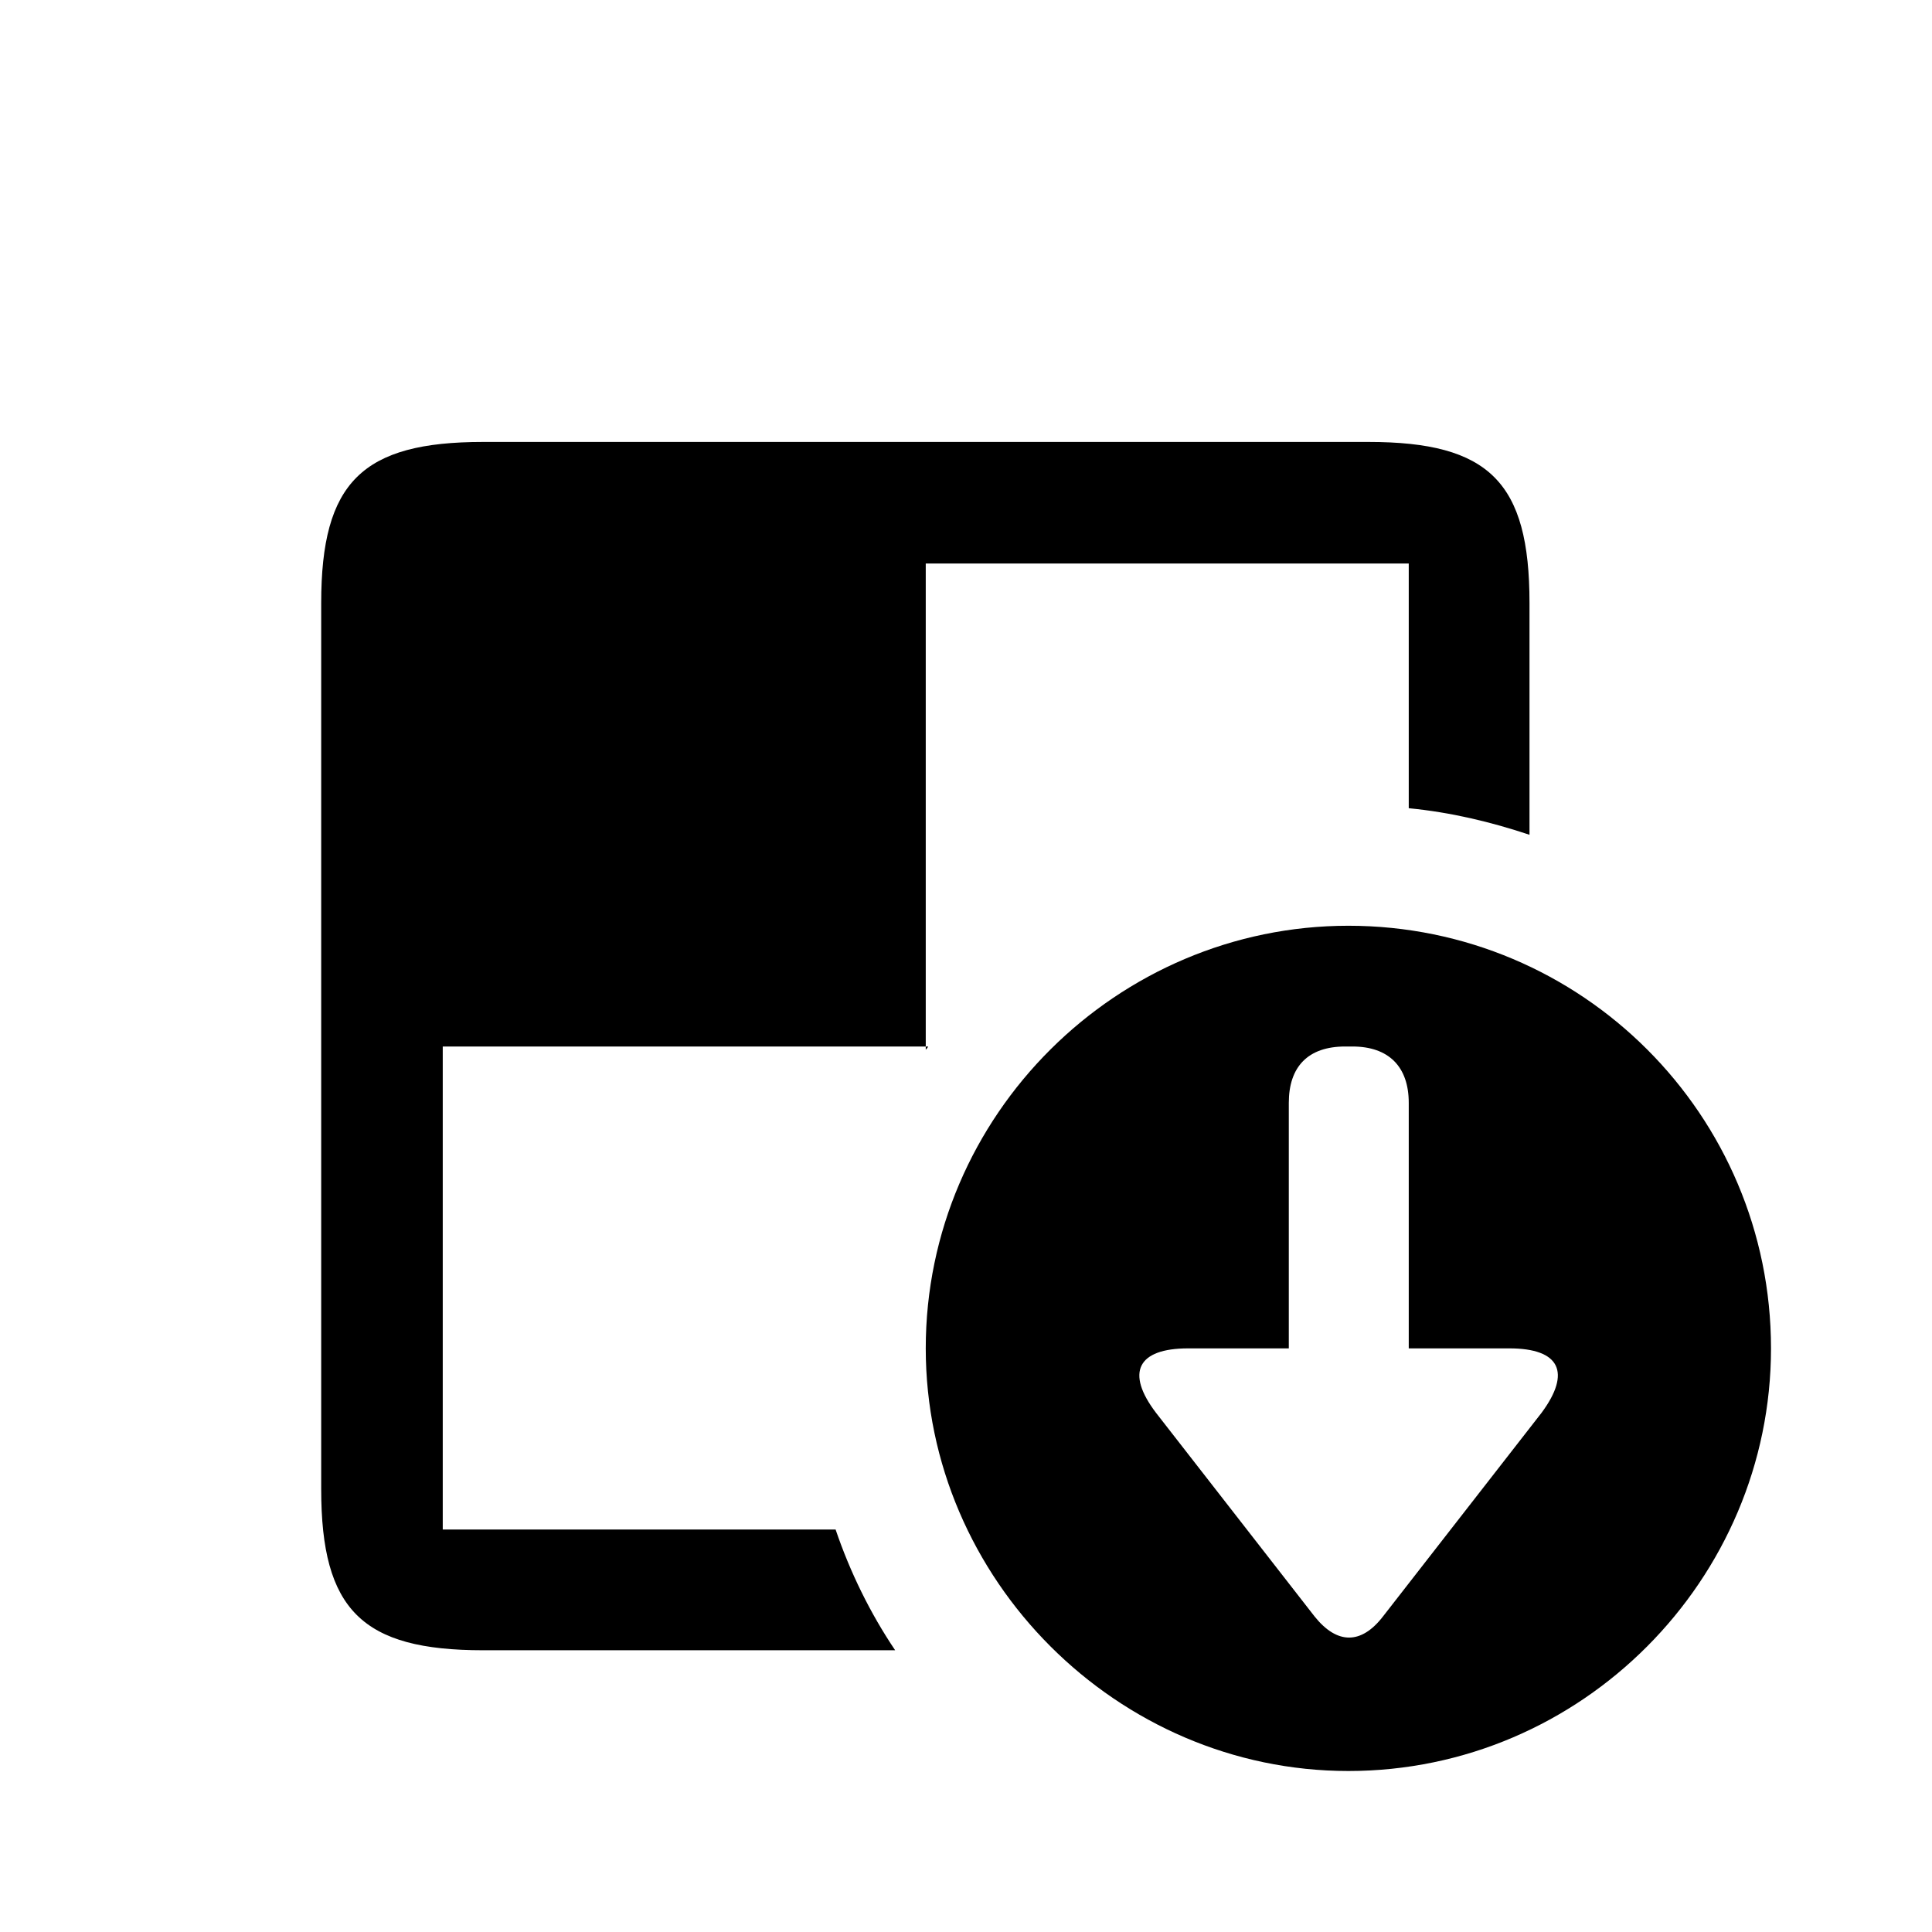
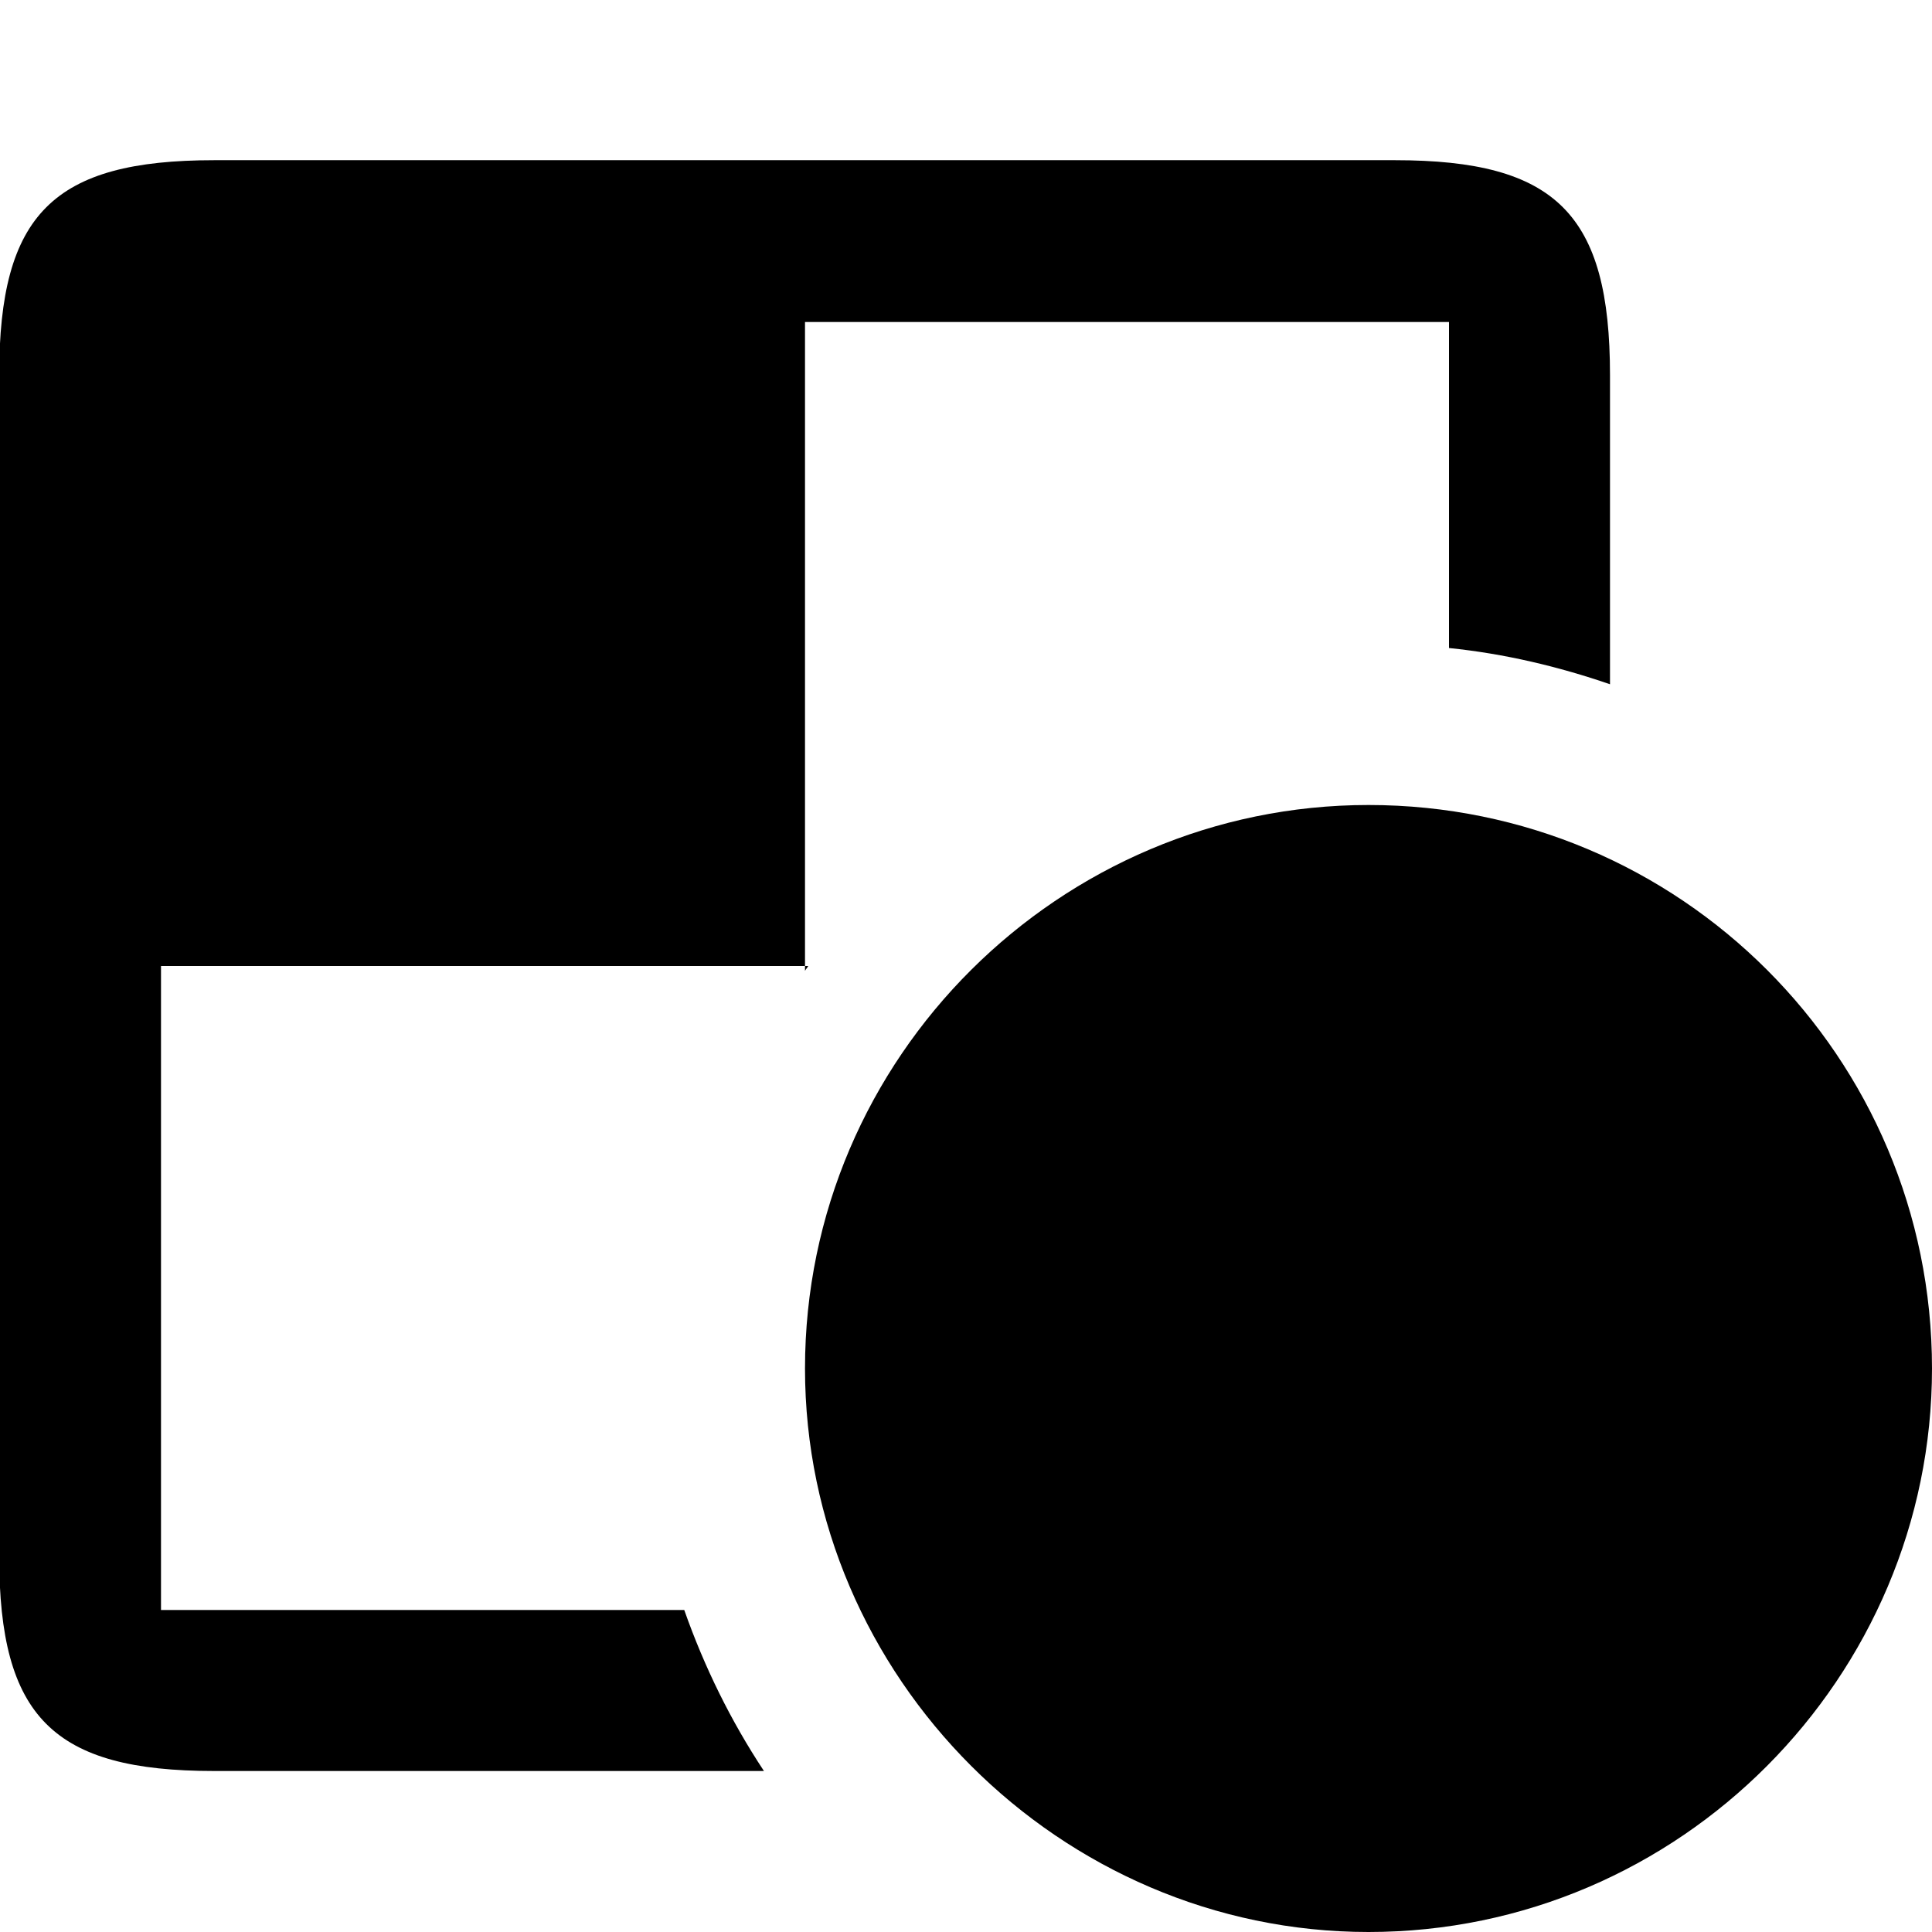
- <svg xmlns="http://www.w3.org/2000/svg" viewBox="0 0 24 24" fill="currentColor">
-   <path d="M5.5,19L10.38,19C10.56,19.53,10.81,20.04,11.12,20.5L6,20.5C4.5,20.5,3.99,20,3.99,18.5L3.99,7.49C3.99,5.99,4.5,5.49,6,5.49L17,5.49C18.5,5.49,19,5.99,19,7.49L19,10.37C18.52,10.21,18.02,10.09,17.5,10.04L17.5,7L11.5,7L11.5,13L11.53,13C11.52,13.02,11.51,13.03,11.5,13.04L11.5,13L5.5,13ZM11.5,16.75C11.5,13.85,13.88,11.5,16.75,11.5C19.65,11.5,22,13.85,22,16.75C22,19.62,19.65,22,16.75,22C13.88,22,11.5,19.62,11.5,16.75ZM17.5,16.75L17.5,13.7C17.5,13.25,17.25,13,16.8,13L16.71,13C16.25,13,16.01,13.25,16.01,13.7L16.01,16.75L14.76,16.75C14.13,16.75,13.98,17.05,14.36,17.55L16.33,20.08C16.61,20.43,16.91,20.43,17.18,20.08L19.15,17.55C19.52,17.05,19.38,16.75,18.75,16.75Z" />
+ <svg xmlns="http://www.w3.org/2000/svg" viewBox="0 0 24 24">
+   <path d="M2,20L8.5,20C8.75,20.71,9.08,21.38,9.49,22L2.66,22C0.66,22,-0.01,21.33,-0.01,19.33L-0.01,4.66C-0.01,2.66,0.66,1.99,2.66,1.99L17.33,1.99C19.33,1.99,20,2.66,20,4.66L20,8.5C19.36,8.28,18.69,8.12,18,8.05L18,4L10,4L10,12L10.04,12C10.03,12.02,10.01,12.04,10,12.06L10,12L2,12Z" fill="currentColor" />
+   <path d="M10,17C10,13.13,13.17,10,17,10C20.87,10,24,13.13,24,17C24,20.83,20.87,24,17,24C13.17,24,10,20.83,10,17Z" fill="currentColor" />
+   <path d="M18,17L18,12.93C18,12.33,17.67,12,17.07,12L16.94,12C16.34,12,16.01,12.33,16.01,12.93L16.01,17L14.34,17C13.51,17,13.31,17.4,13.81,18.07L16.44,21.44C16.81,21.91,17.21,21.91,17.57,21.44L20.2,18.07C20.7,17.4,20.5,17,19.67,17Z" fill="currentColor" />
</svg>
